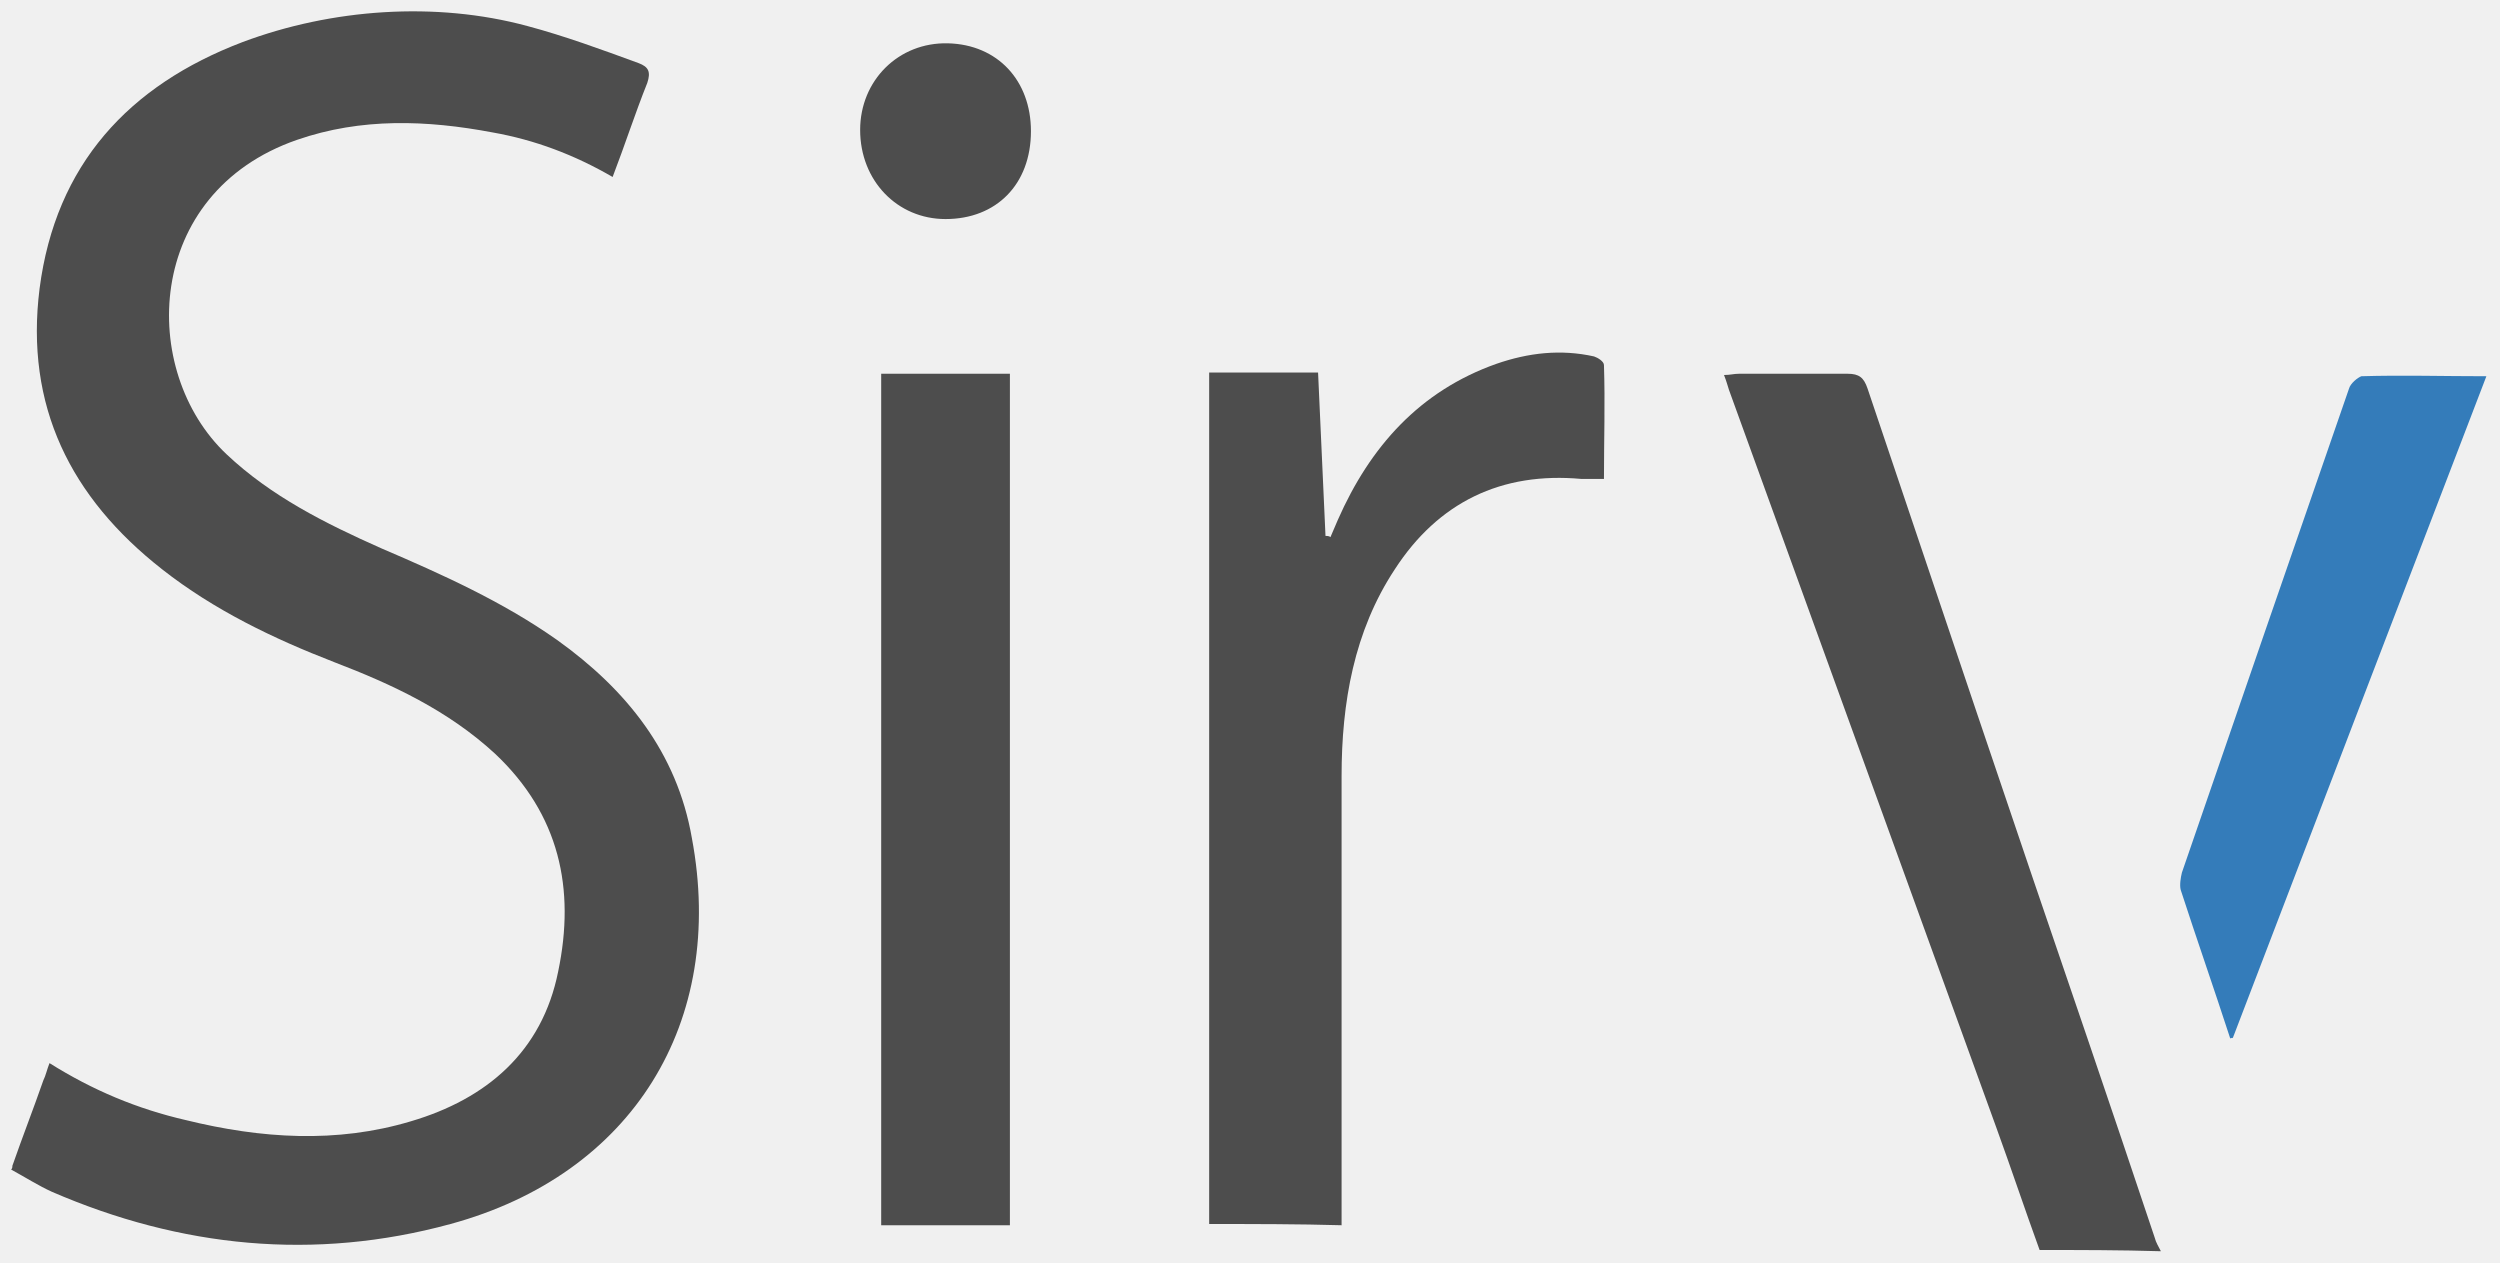
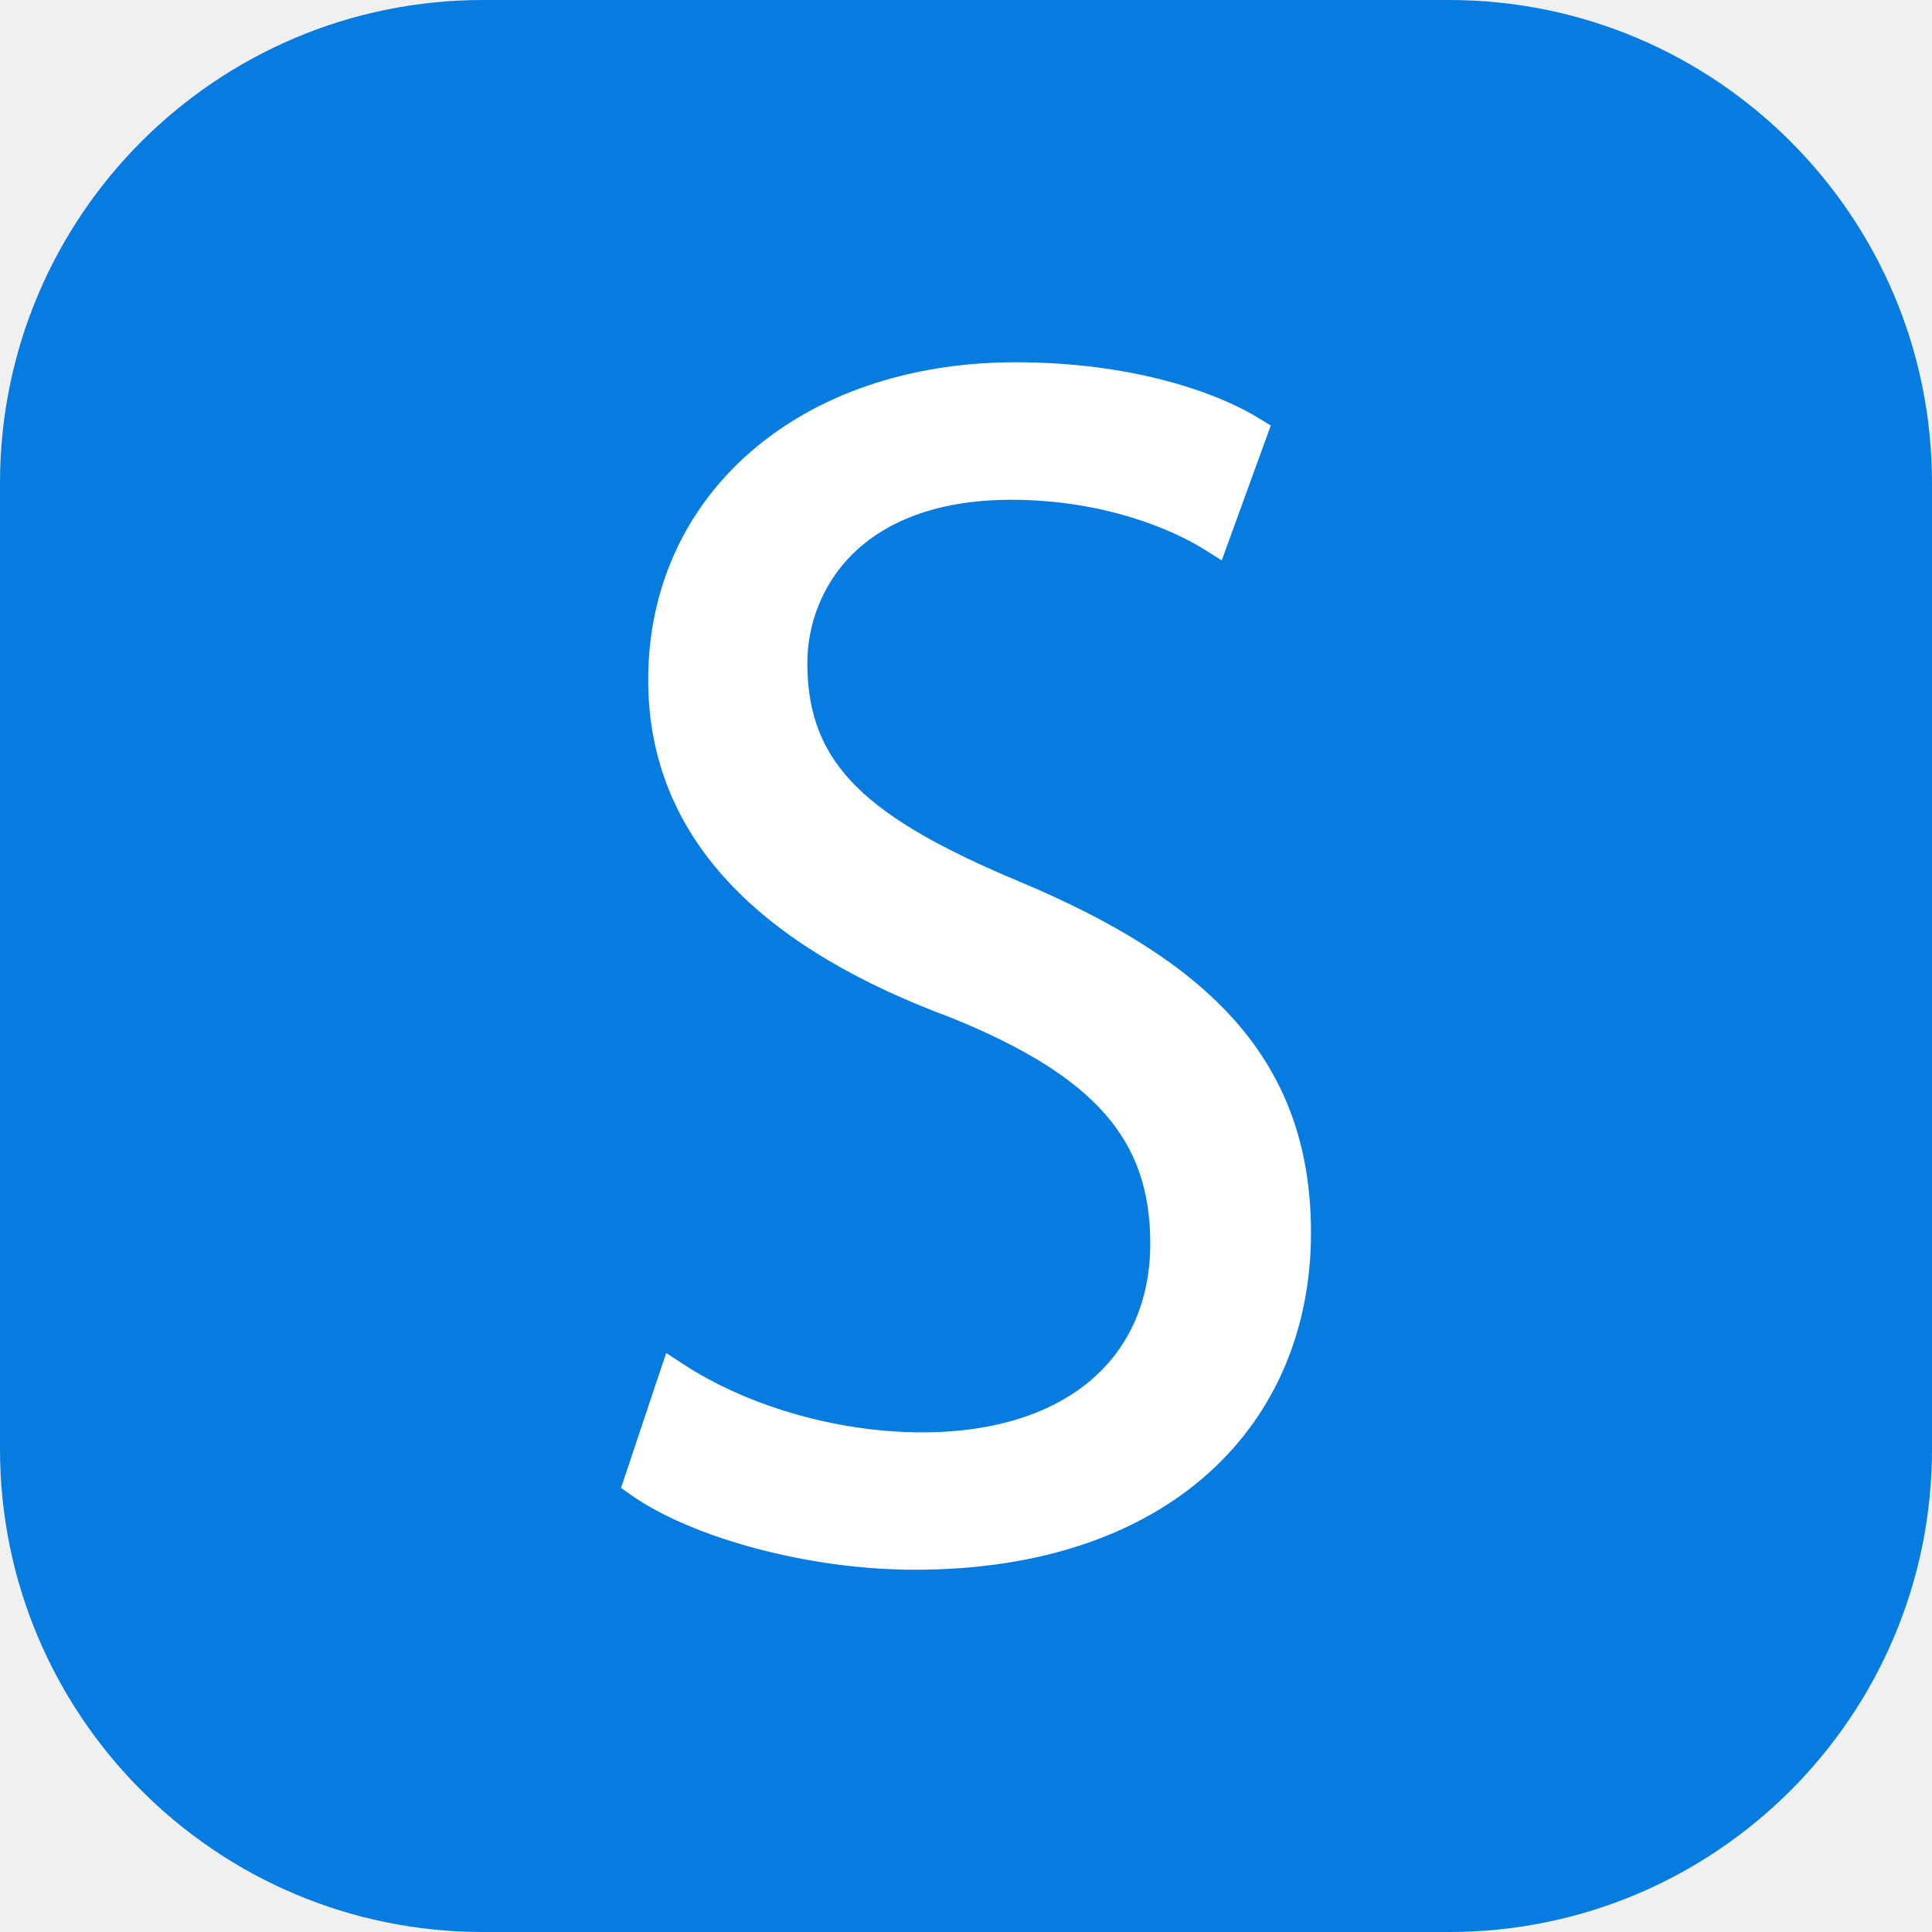
- <svg xmlns="http://www.w3.org/2000/svg" version="1.1" id="Layer_1" x="0px" y="0px" viewBox="91 -46 202 102" style="enable-background:new 91 -46 202 102;" xml:space="preserve">
-   <style type="text/css">
- 	.st0{fill:#4D4D4D;}
- 	.st1{fill:#347CBA;}
- </style>
-   <g>
-     <path class="st0" d="M92,48.2c0.8-2.3,1.7-4.6,2.5-6.9c0.2-0.4,0.3-0.9,0.5-1.4c3.5,2.2,7.1,3.7,11,4.6c6.1,1.5,12.2,1.9,18.2,0.1   c6.1-1.8,10.6-5.6,11.9-12.1c1.4-6.7,0.1-12.7-5.1-17.6c-3.8-3.5-8.3-5.6-13-7.4c-4.9-1.9-9.7-4.2-13.9-7.5   c-7.4-5.8-11.1-13.2-9.9-22.7c1.3-10,7.2-16.4,16.4-19.9c7.2-2.7,15.6-3.3,23-1.3c3,0.8,6,1.9,9,3c0.8,0.3,1,0.7,0.7,1.6   c-1,2.5-1.8,5-2.8,7.6c-3.1-1.8-6.3-3-9.7-3.6c-5.3-1-10.6-1.2-15.8,0.6c-12.4,4.3-12.8,18.7-5.7,25.4c3.6,3.4,8,5.6,12.5,7.6   c4.9,2.1,9.8,4.3,14.2,7.4c5.6,4,9.7,9.1,10.9,16c2.8,14.9-4.8,27.2-19.5,31.2c-11,3-21.8,1.9-32.2-2.6c-1.1-0.5-2.2-1.2-3.3-1.8   C92,48.4,92,48.3,92,48.2z" />
-     <path class="st0" d="M255.8,55c-1.2-3.3-2.3-6.6-3.5-9.9c-7.2-19.9-14.4-39.7-21.6-59.6c-0.1-0.3-0.2-0.7-0.4-1.2   c0.5,0,0.8-0.1,1.2-0.1c2.9,0,5.8,0,8.8,0c0.9,0,1.3,0.3,1.6,1.2c5.9,17.5,11.8,35.1,17.8,52.6c1.8,5.3,3.6,10.6,5.4,16   c0.1,0.4,0.3,0.7,0.5,1.1C262.3,55,259.1,55,255.8,55z" />
-     <path class="st0" d="M188.7,52.9c0-22.9,0-45.8,0-68.8c2.8,0,5.7,0,8.8,0c0.2,4.4,0.4,8.8,0.6,13.2c0.1,0,0.3,0,0.4,0.1   c0.2-0.5,0.4-0.9,0.6-1.4c2.6-5.9,6.6-10.4,12.8-12.6c2.6-0.9,5.2-1.2,7.9-0.6c0.3,0.1,0.8,0.4,0.8,0.7c0.1,3,0,6.1,0,9.2   c-0.7,0-1.3,0-1.8,0c-6.5-0.6-11.6,1.9-15.1,7.3c-3.3,5-4.3,10.8-4.3,16.7c0,11.5,0,23.1,0,34.6c0,0.5,0,1,0,1.7   C195.9,52.9,192.4,52.9,188.7,52.9z" />
-     <path class="st0" d="M172.6,53c-3.5,0-6.9,0-10.4,0c0-23,0-45.9,0-68.8c3.5,0,6.8,0,10.4,0C172.6,7,172.6,30,172.6,53z" />
-     <path class="st1" d="M271.2,37.9c-1.3-4-2.7-8-4-12c-0.1-0.4,0-1,0.1-1.4c4.5-13.1,9-26.1,13.5-39.1c0.1-0.4,0.7-0.9,1-1   c3.3-0.1,6.6,0,10.1,0c-6.9,18-13.7,35.7-20.5,53.5C271.4,37.8,271.3,37.9,271.2,37.9z" />
-     <path class="st0" d="M174.3-35.4c0,4.3-2.8,7.1-6.9,7.1c-3.9,0-6.9-3.1-6.9-7.2c0-4,3.1-7.1,7.1-7   C171.6-42.4,174.3-39.5,174.3-35.4z" />
-   </g>
+ <svg xmlns="http://www.w3.org/2000/svg" viewBox="0 0 16 16" fill="none">
+   <rect width="16" height="16" rx="4" fill="#067BE0" />
+   <path fill-rule="evenodd" clip-rule="evenodd" d="M5.368 5.629C5.368 4.098 6.62 3 8.412 3C9.331 3 10.043 3.228 10.431 3.467L10.524 3.524L10.118 4.641L9.976 4.552C9.721 4.39 9.146 4.139 8.375 4.139C7.741 4.139 7.322 4.331 7.061 4.588C6.8 4.847 6.686 5.184 6.686 5.493C6.686 5.925 6.817 6.241 7.093 6.515C7.376 6.796 7.817 7.039 8.452 7.305C9.228 7.631 9.83 7.998 10.239 8.466C10.651 8.938 10.857 9.504 10.857 10.209C10.857 10.995 10.569 11.697 10.007 12.201C9.446 12.704 8.624 13 7.575 13C6.695 13 5.729 12.735 5.225 12.38L5.143 12.322L5.517 11.205L5.663 11.3C6.153 11.621 6.889 11.862 7.638 11.862C8.252 11.862 8.723 11.697 9.039 11.426C9.353 11.156 9.526 10.77 9.526 10.296C9.526 9.859 9.407 9.516 9.149 9.223C8.887 8.925 8.473 8.668 7.864 8.423C6.413 7.884 5.368 7.019 5.368 5.629Z" fill="white" />
</svg>
